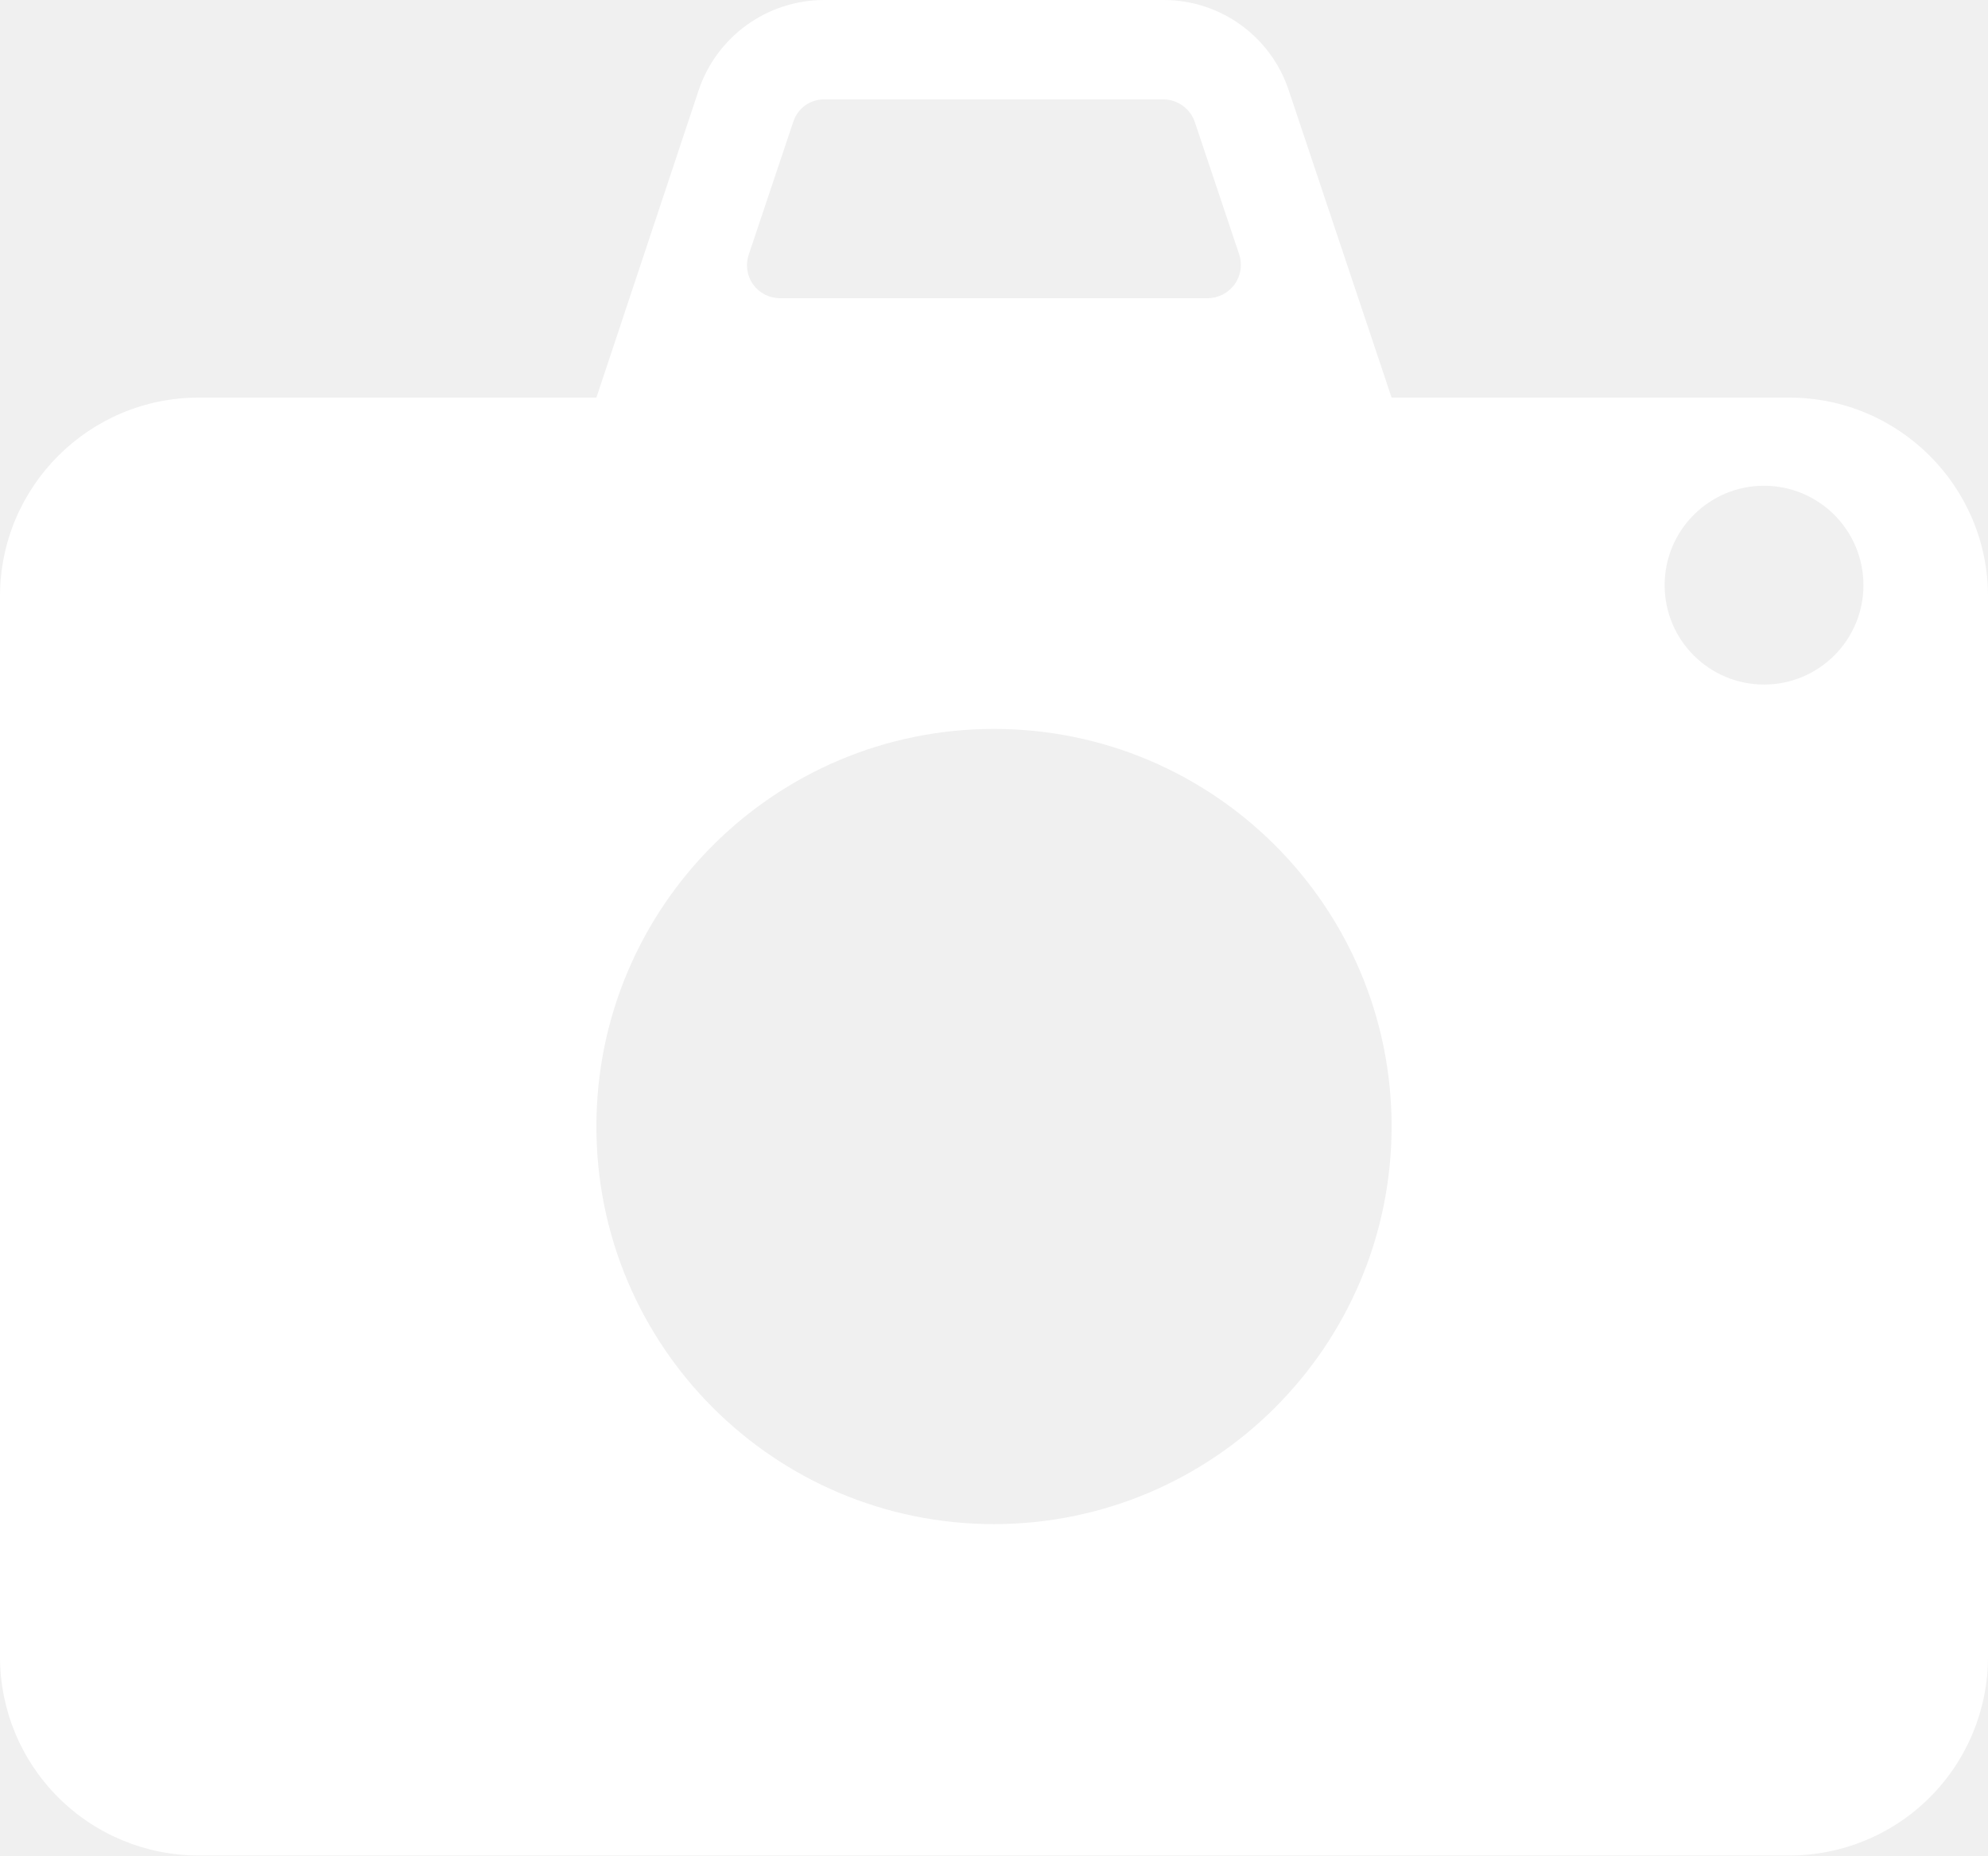
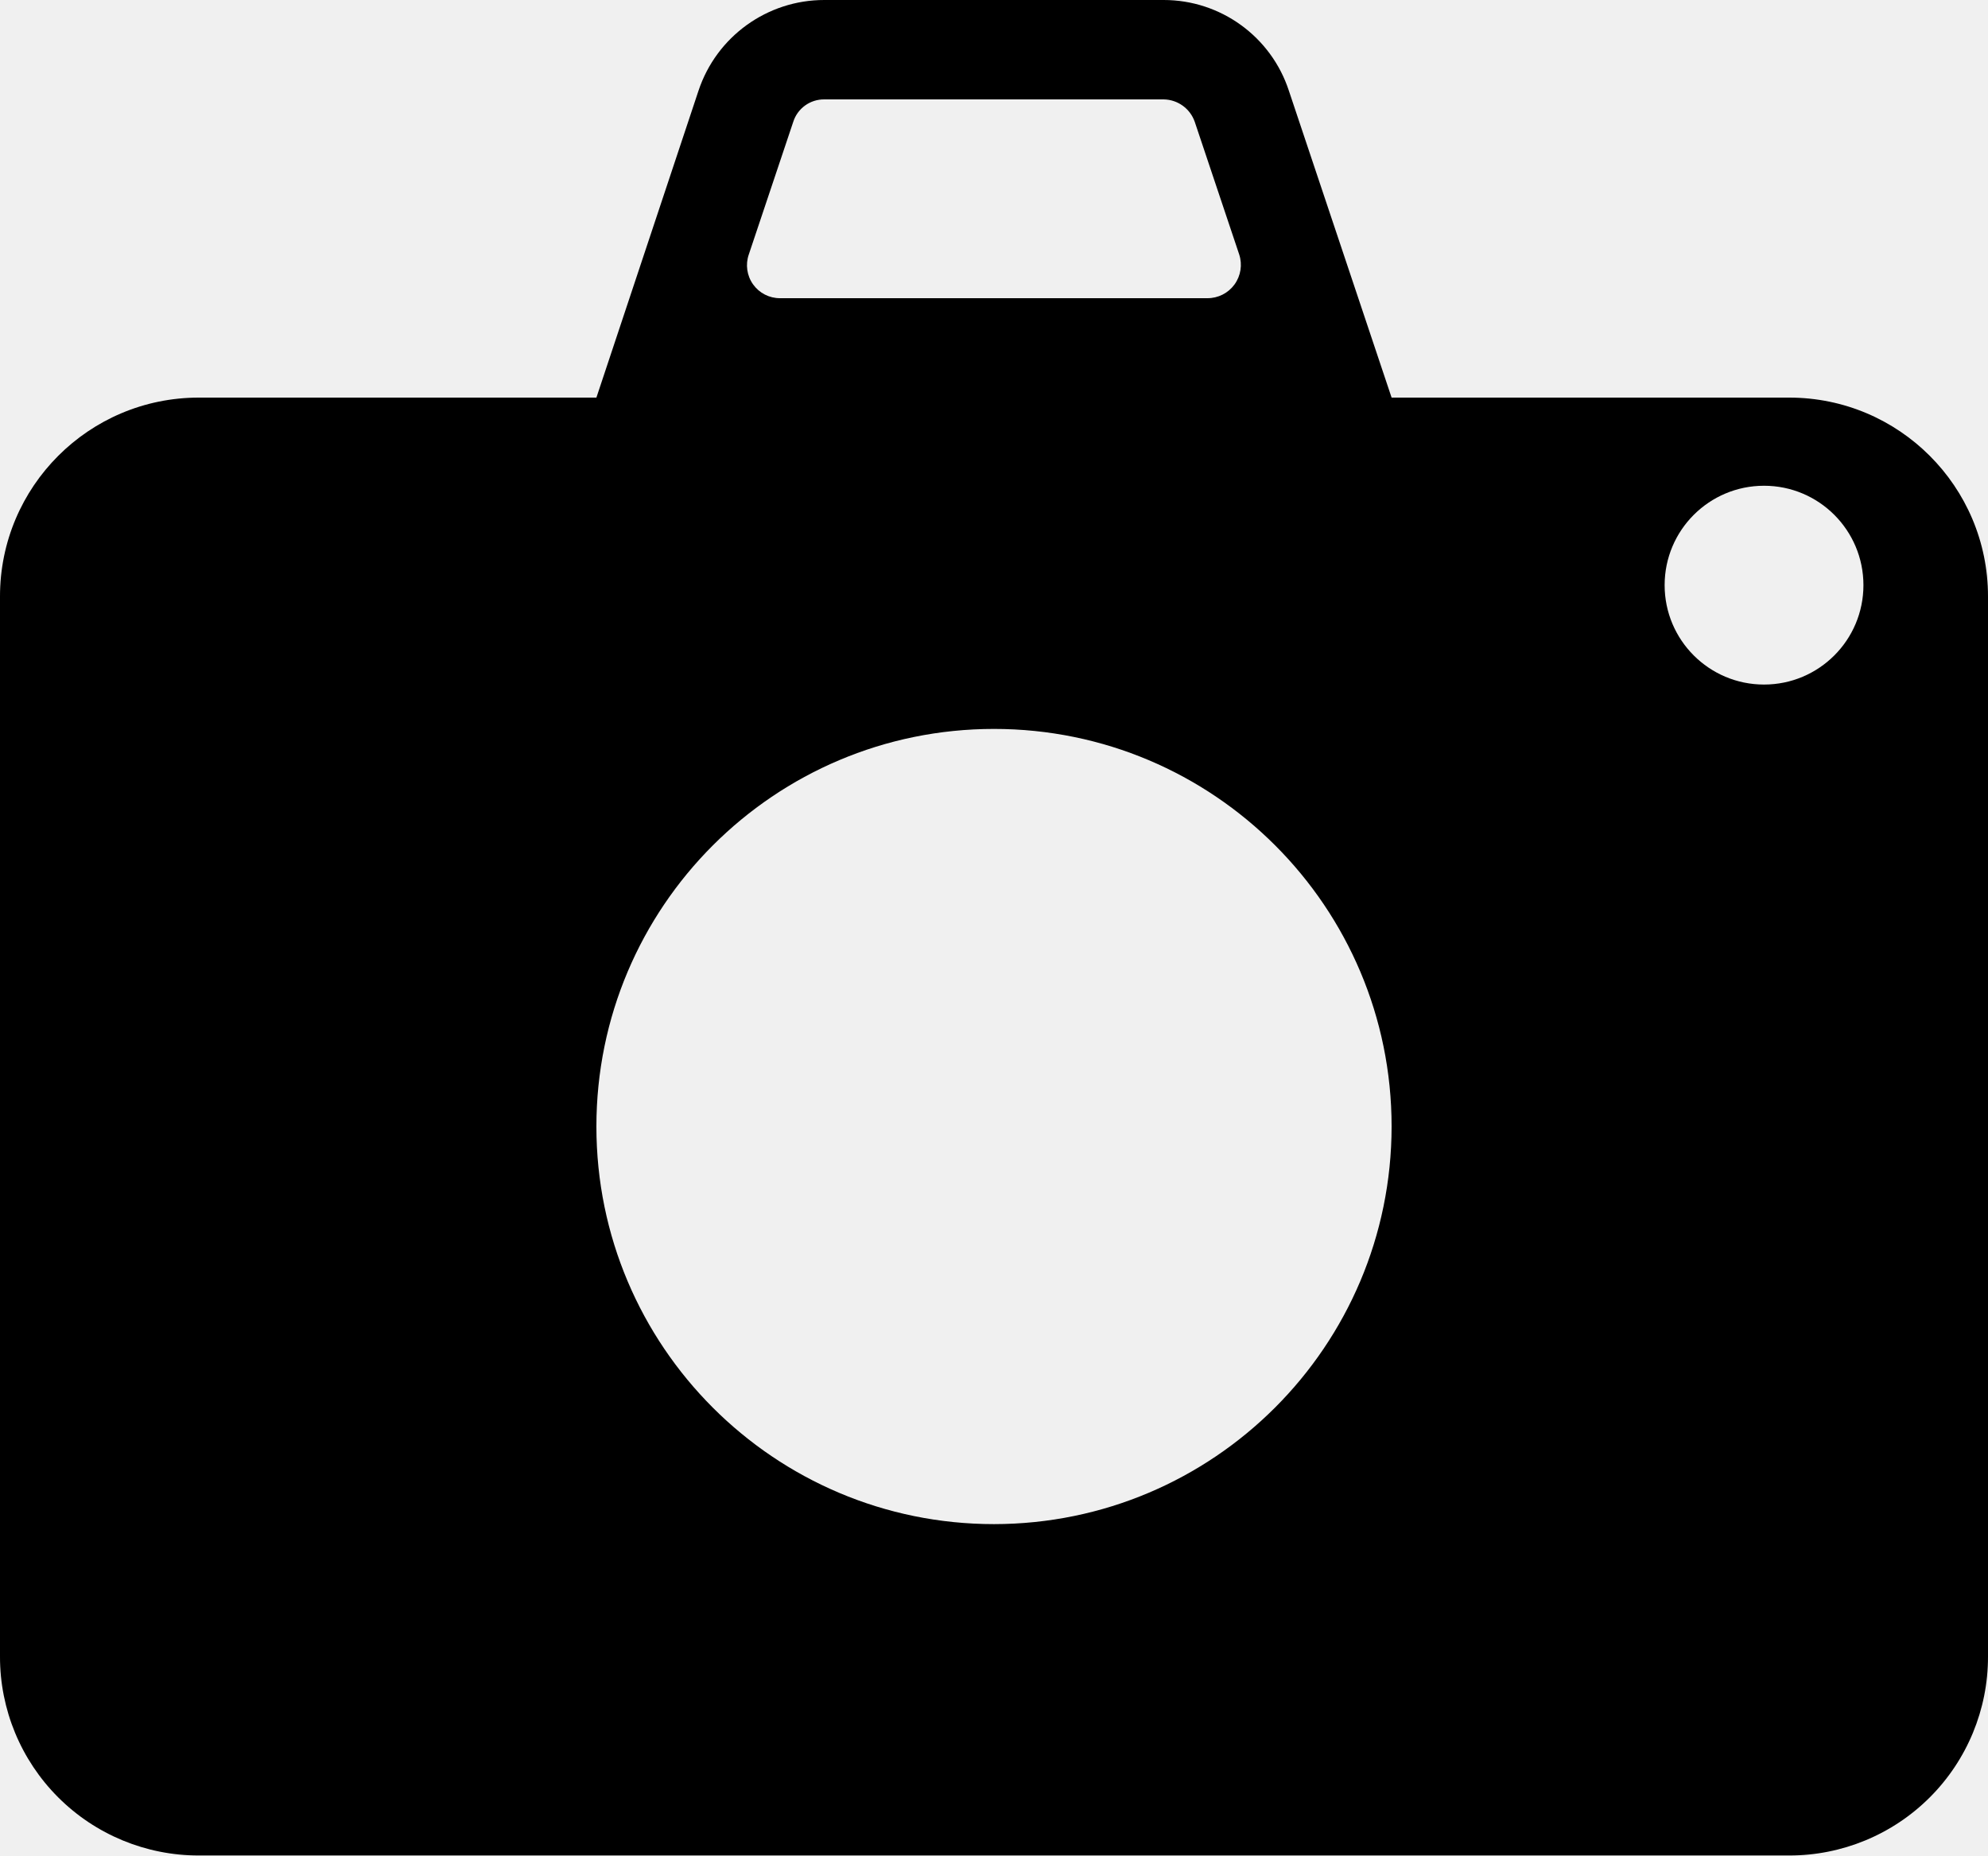
<svg xmlns="http://www.w3.org/2000/svg" viewBox="0 0 500 466.67">
  <defs>
-     <style>.cls-1{fill:#fff;}</style>
+     <style>
+ 
+ </style>
  </defs>
  <g id="Layer_2" data-name="Layer 2">
    <g id="Layer_7" data-name="Layer 7">
      <path id="Camera" class="cls-1" d="M450,100H350L324.17,22.84A33.13,33.13,0,0,0,292.67,0H207.34a33.33,33.33,0,0,0-31.67,22.84L150,100H50A50,50,0,0,0,0,150V416.67a49.94,49.94,0,0,0,50,50H450a49.94,49.94,0,0,0,50-50V150A50,50,0,0,0,450,100ZM188.33,64,199.5,30.67A8.11,8.11,0,0,1,207.34,25h85.33a8.4,8.4,0,0,1,7.83,5.67L311.67,64a8.38,8.38,0,0,1-8,11H196.17A8.28,8.28,0,0,1,188.33,64ZM250,383.33a100,100,0,1,1,100-100A100.08,100.08,0,0,1,250,383.33ZM443.67,172.17a25,25,0,1,1,25-25A25,25,0,0,1,443.67,172.17Z" />
    </g>
  </g>
</svg>
